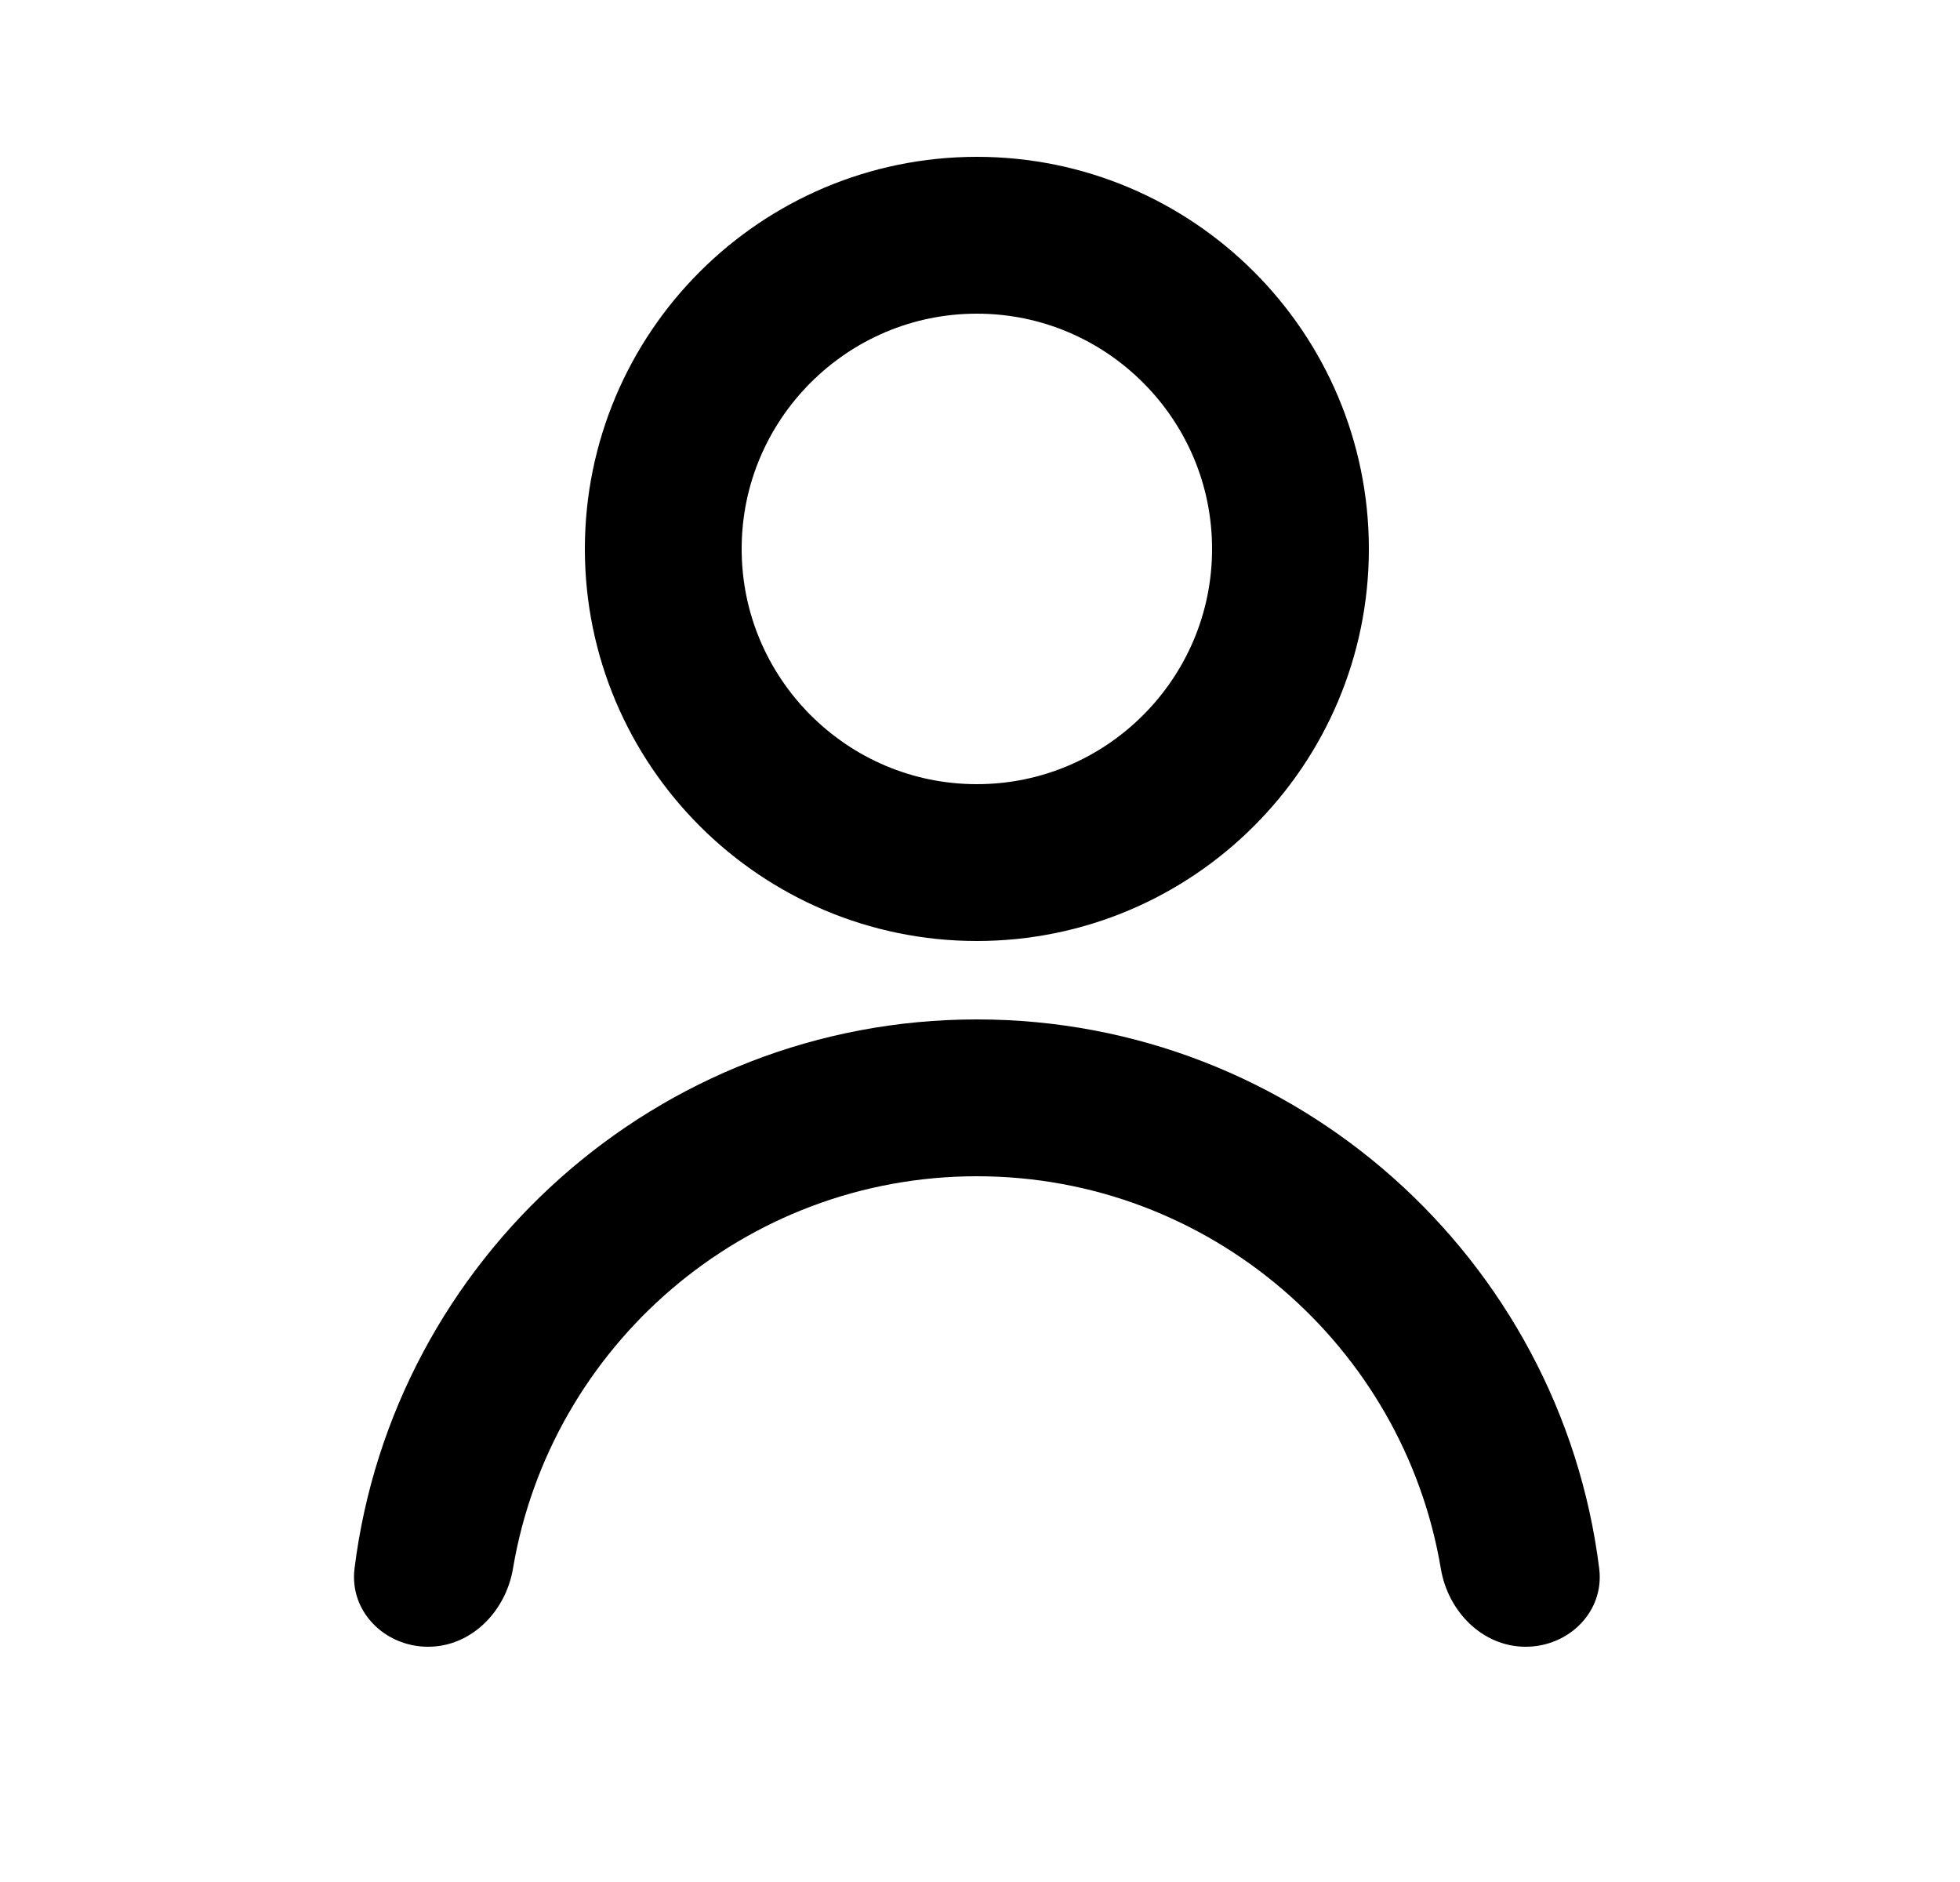
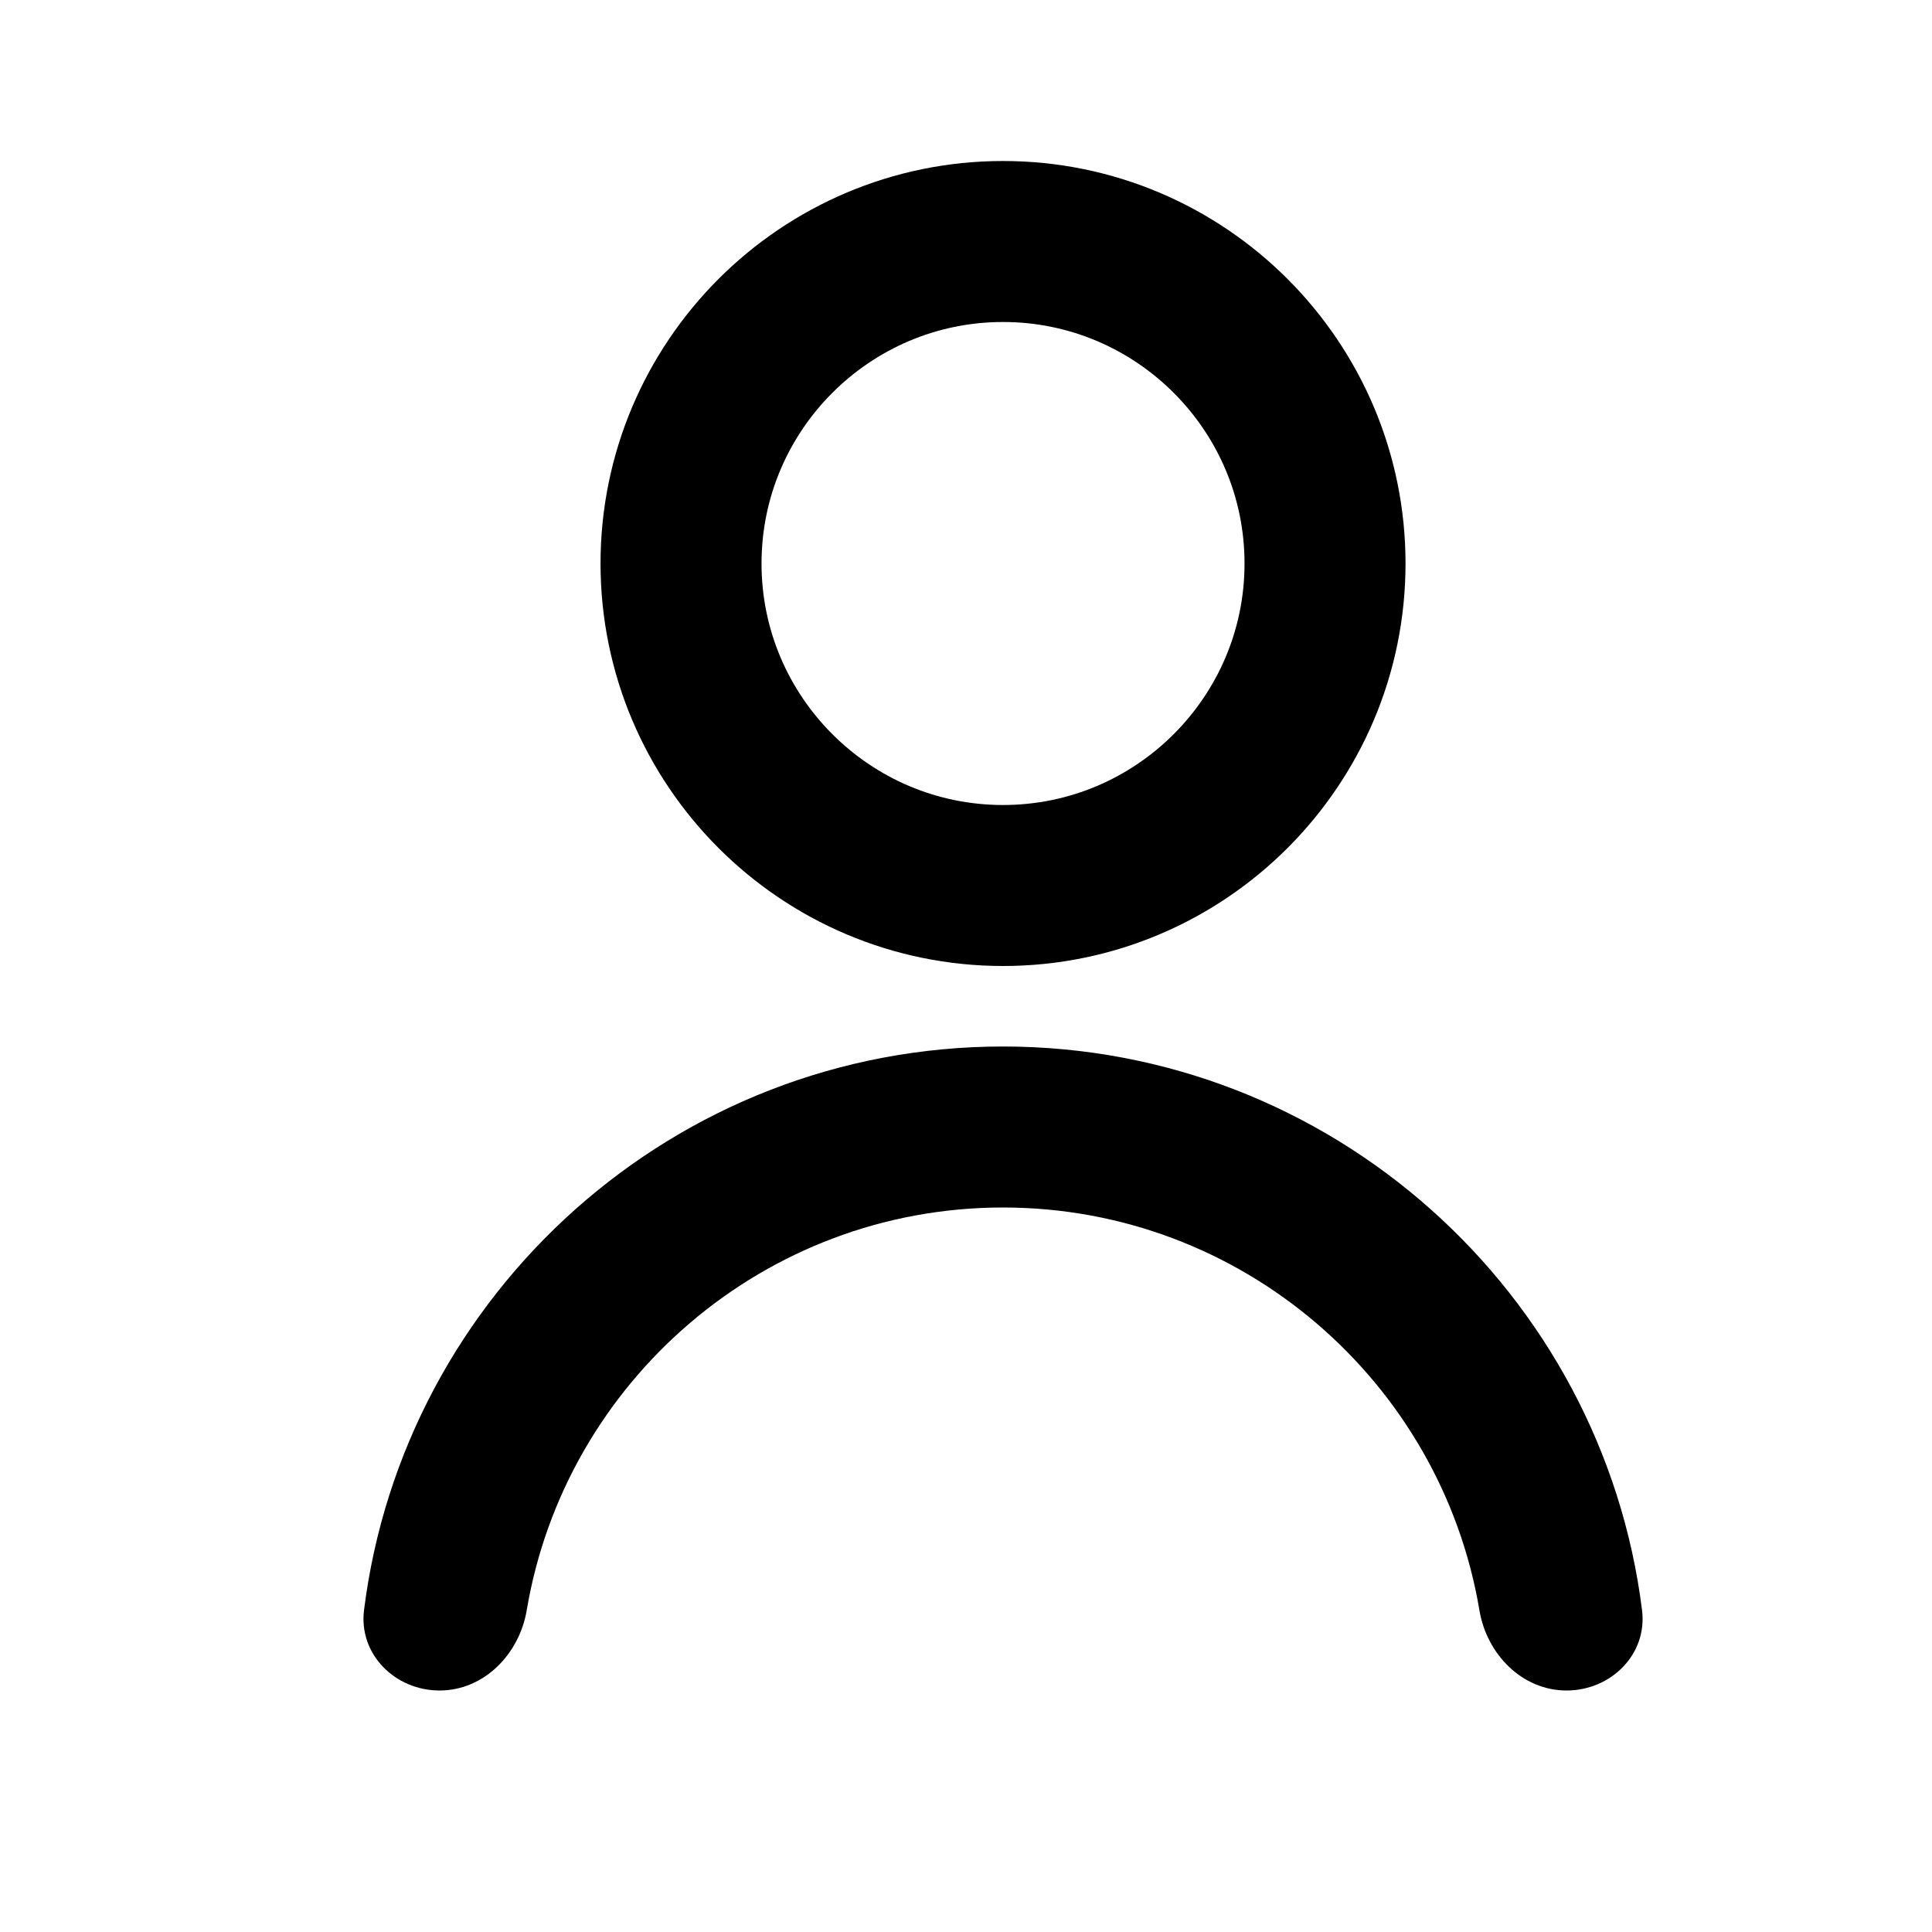
- <svg xmlns="http://www.w3.org/2000/svg" width="25" height="24" viewBox="0 0 25 24" fill="none">
+ <svg xmlns="http://www.w3.org/2000/svg" width="24" height="24" viewBox="0 0 24 24" fill="none">
  <path fill-rule="evenodd" clip-rule="evenodd" d="M12.46 13C8.385 13 5.014 16.059 4.522 20.002C4.454 20.55 4.908 21 5.46 21C6.012 21 6.451 20.549 6.543 20.004C7.019 17.168 9.491 15 12.46 15C15.429 15 17.902 17.168 18.378 20.004C18.469 20.549 18.908 21 19.46 21C20.012 21 20.467 20.55 20.398 20.002C19.906 16.059 16.535 13 12.46 13Z" fill="currentColor" />
  <path d="M12.46 11C14.666 11 16.46 9.206 16.46 7C16.46 4.794 14.666 3 12.46 3C10.254 3 8.46 4.794 8.46 7C8.46 9.206 10.254 11 12.46 11" stroke="currentColor" stroke-width="2" />
-   <rect x="0" y="0" width="25" height="24" pointer-events="visibleFill" cursor="pointer" />
+   <rect x="0" y="0" width="24" height="24" pointer-events="visibleFill" cursor="pointer" />
</svg>
